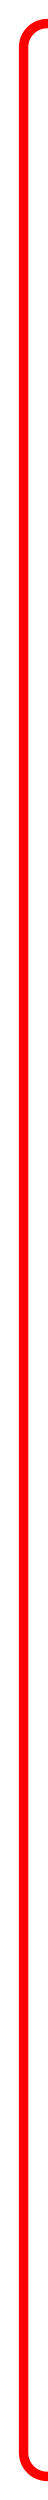
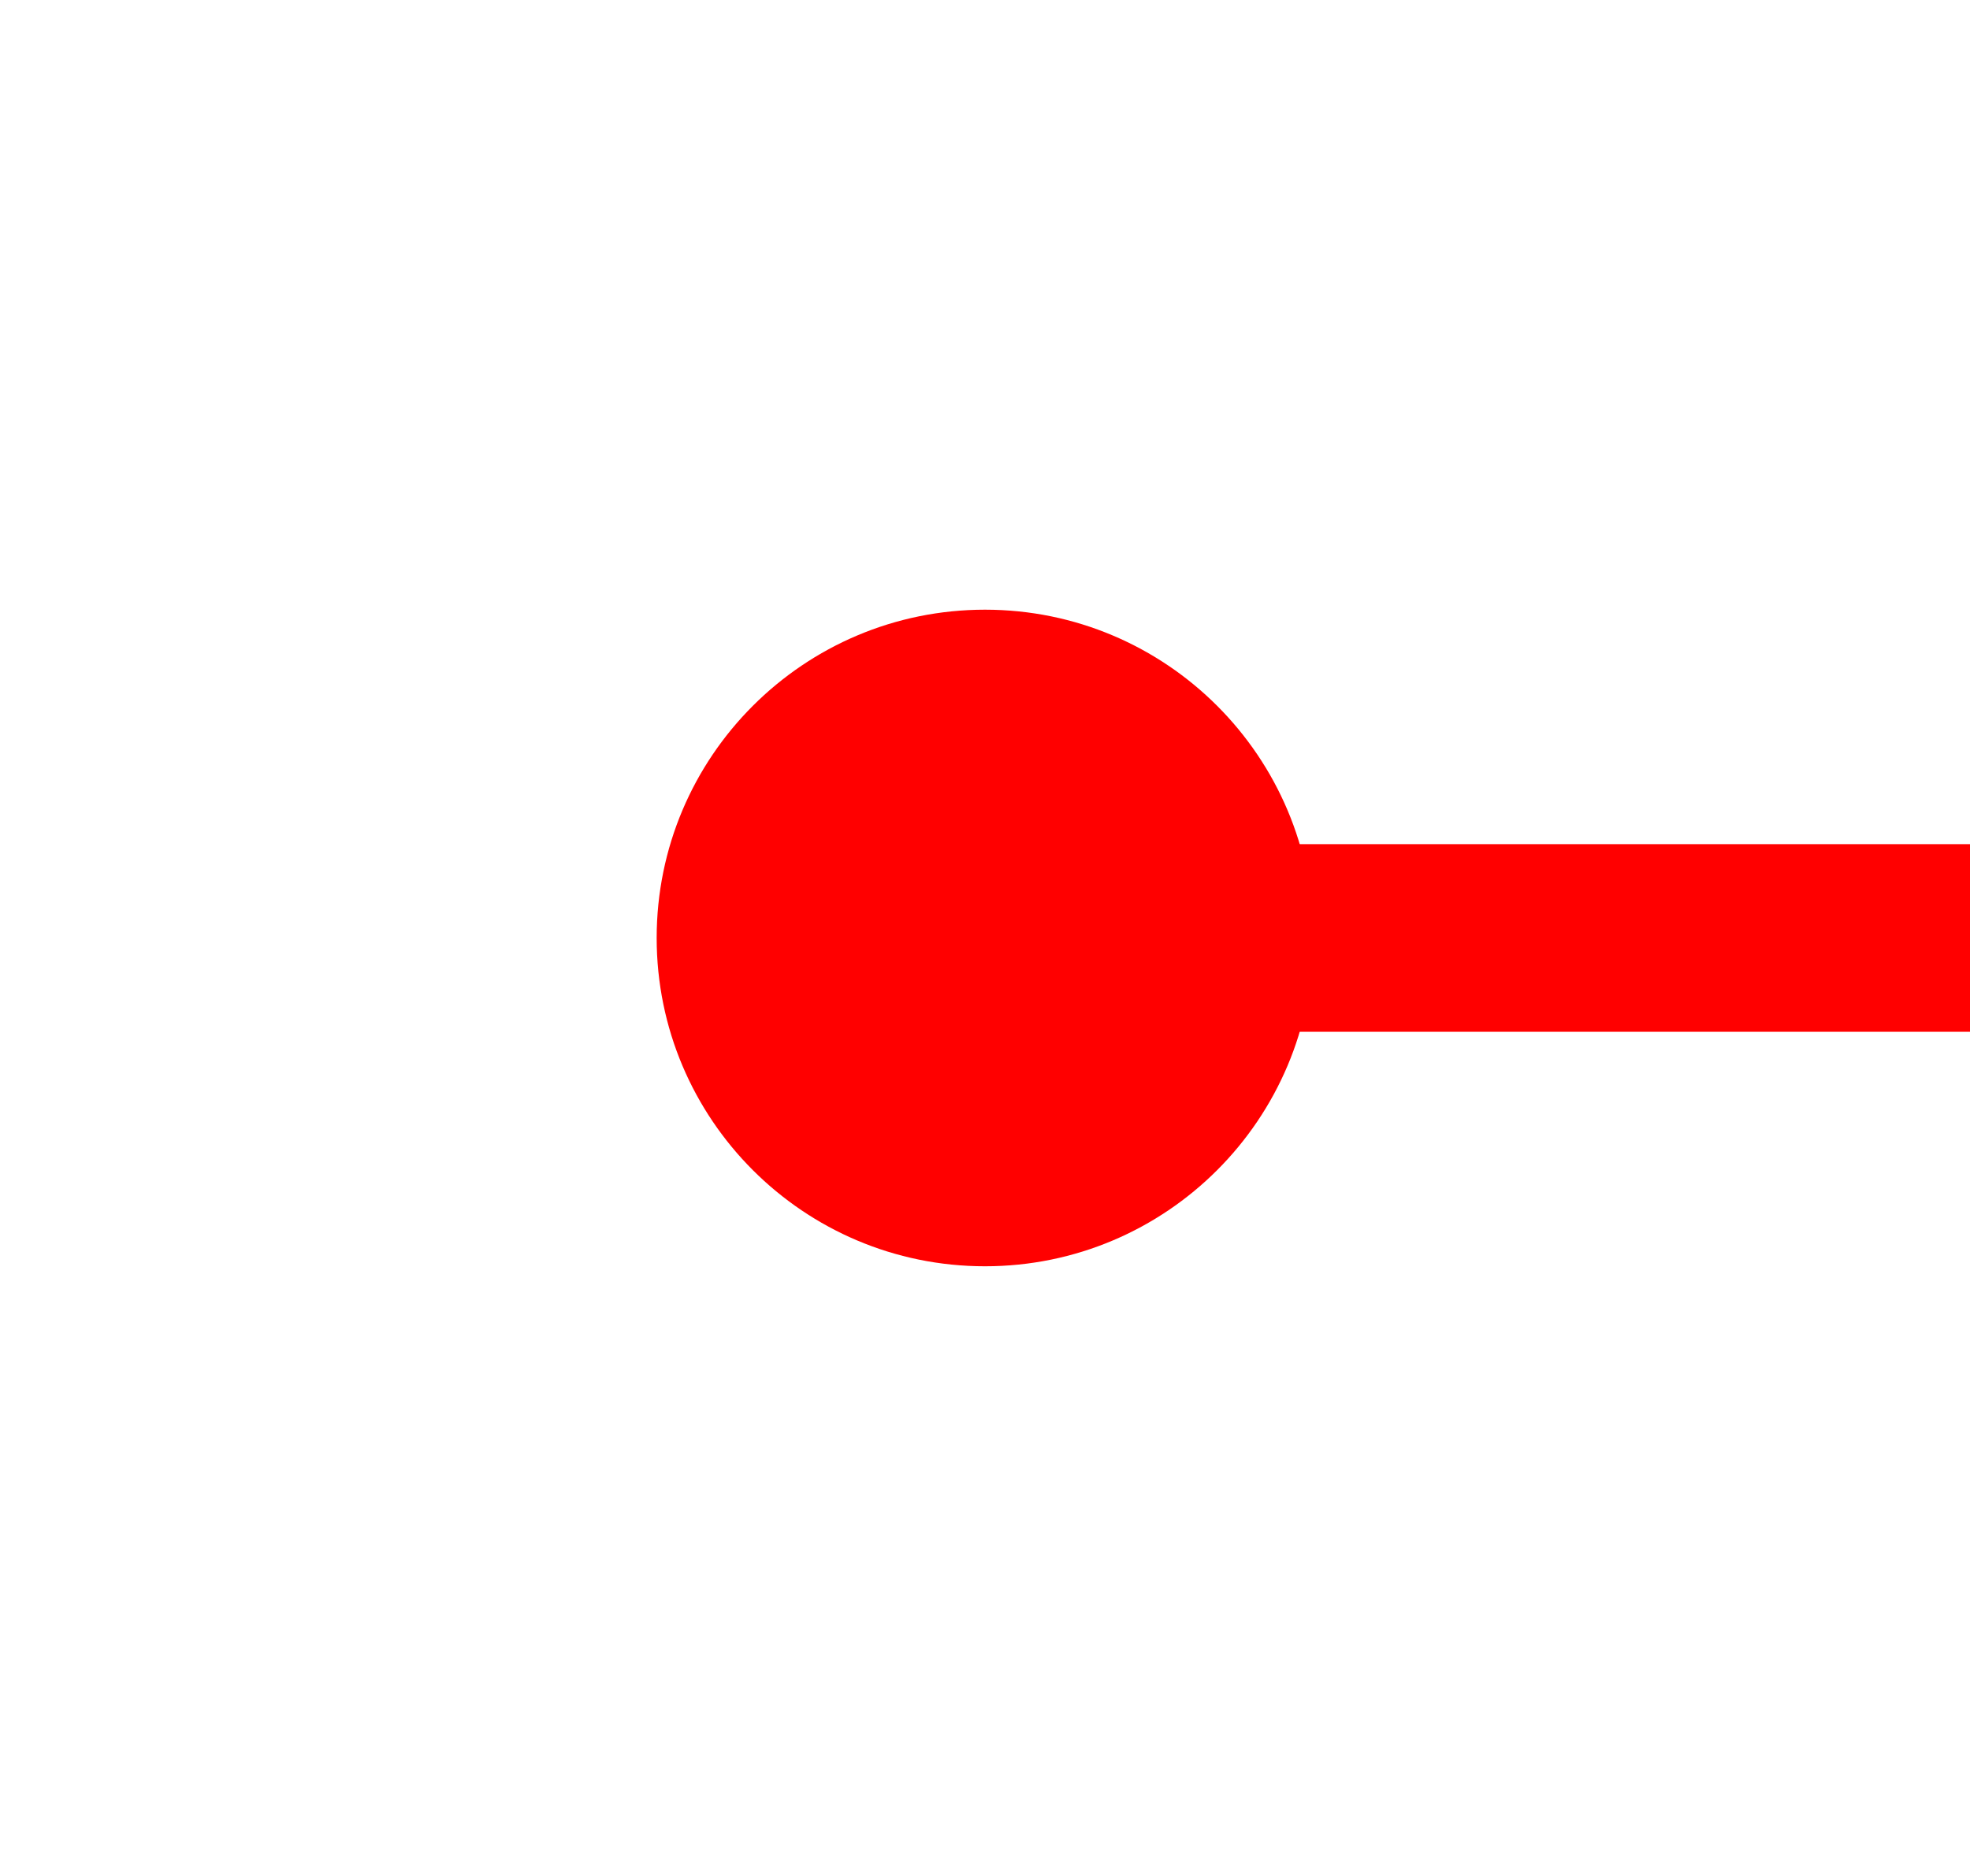
- <svg xmlns="http://www.w3.org/2000/svg" version="1.1" width="10px" height="530px" preserveAspectRatio="xMidYMin meet" viewBox="644 458  8 530">
-   <path d="M 1101 565  L 1150 565  A 5 5 0 0 0 1155 560 L 1155 468  A 5 5 0 0 0 1150 463 L 653 463  A 5 5 0 0 0 648 468 L 648 978  A 5 5 0 0 0 653 983 L 939 983  A 5 5 0 0 1 944 988 L 944 1018  " stroke-width="2" stroke="#ff0000" fill="none" />
-   <path d="M 1102.5 561.5  A 3.5 3.5 0 0 0 1099 565 A 3.5 3.5 0 0 0 1102.5 568.5 A 3.5 3.5 0 0 0 1106 565 A 3.5 3.5 0 0 0 1102.5 561.5 Z M 936.4 1017  L 944 1024  L 951.6 1017  L 936.4 1017  Z " fill-rule="nonzero" fill="#ff0000" stroke="none" />
+ <svg xmlns="http://www.w3.org/2000/svg" version="1.1" width="21px" height="20px" preserveAspectRatio="xMinYMid meet" viewBox="1092 619  21 18">
+   <path d="M 1101 628  L 1239.654 628  A 5 5 0 0 1 1244.654 633 L 1244.654 1347  A 5 5 0 0 0 1249.654 1352 L 1372 1352  " stroke-width="2" stroke="#ff0000" fill="none" />
+   <path d="M 1102.5 624.5  A 3.5 3.5 0 0 0 1099 628 A 3.5 3.5 0 0 0 1102.5 631.5 A 3.5 3.5 0 0 0 1106 628 A 3.5 3.5 0 0 0 1102.5 624.5 Z M 1371 1359.6  L 1378 1352  L 1371 1344.4  L 1371 1359.6  Z " fill-rule="nonzero" fill="#ff0000" stroke="none" />
</svg>
